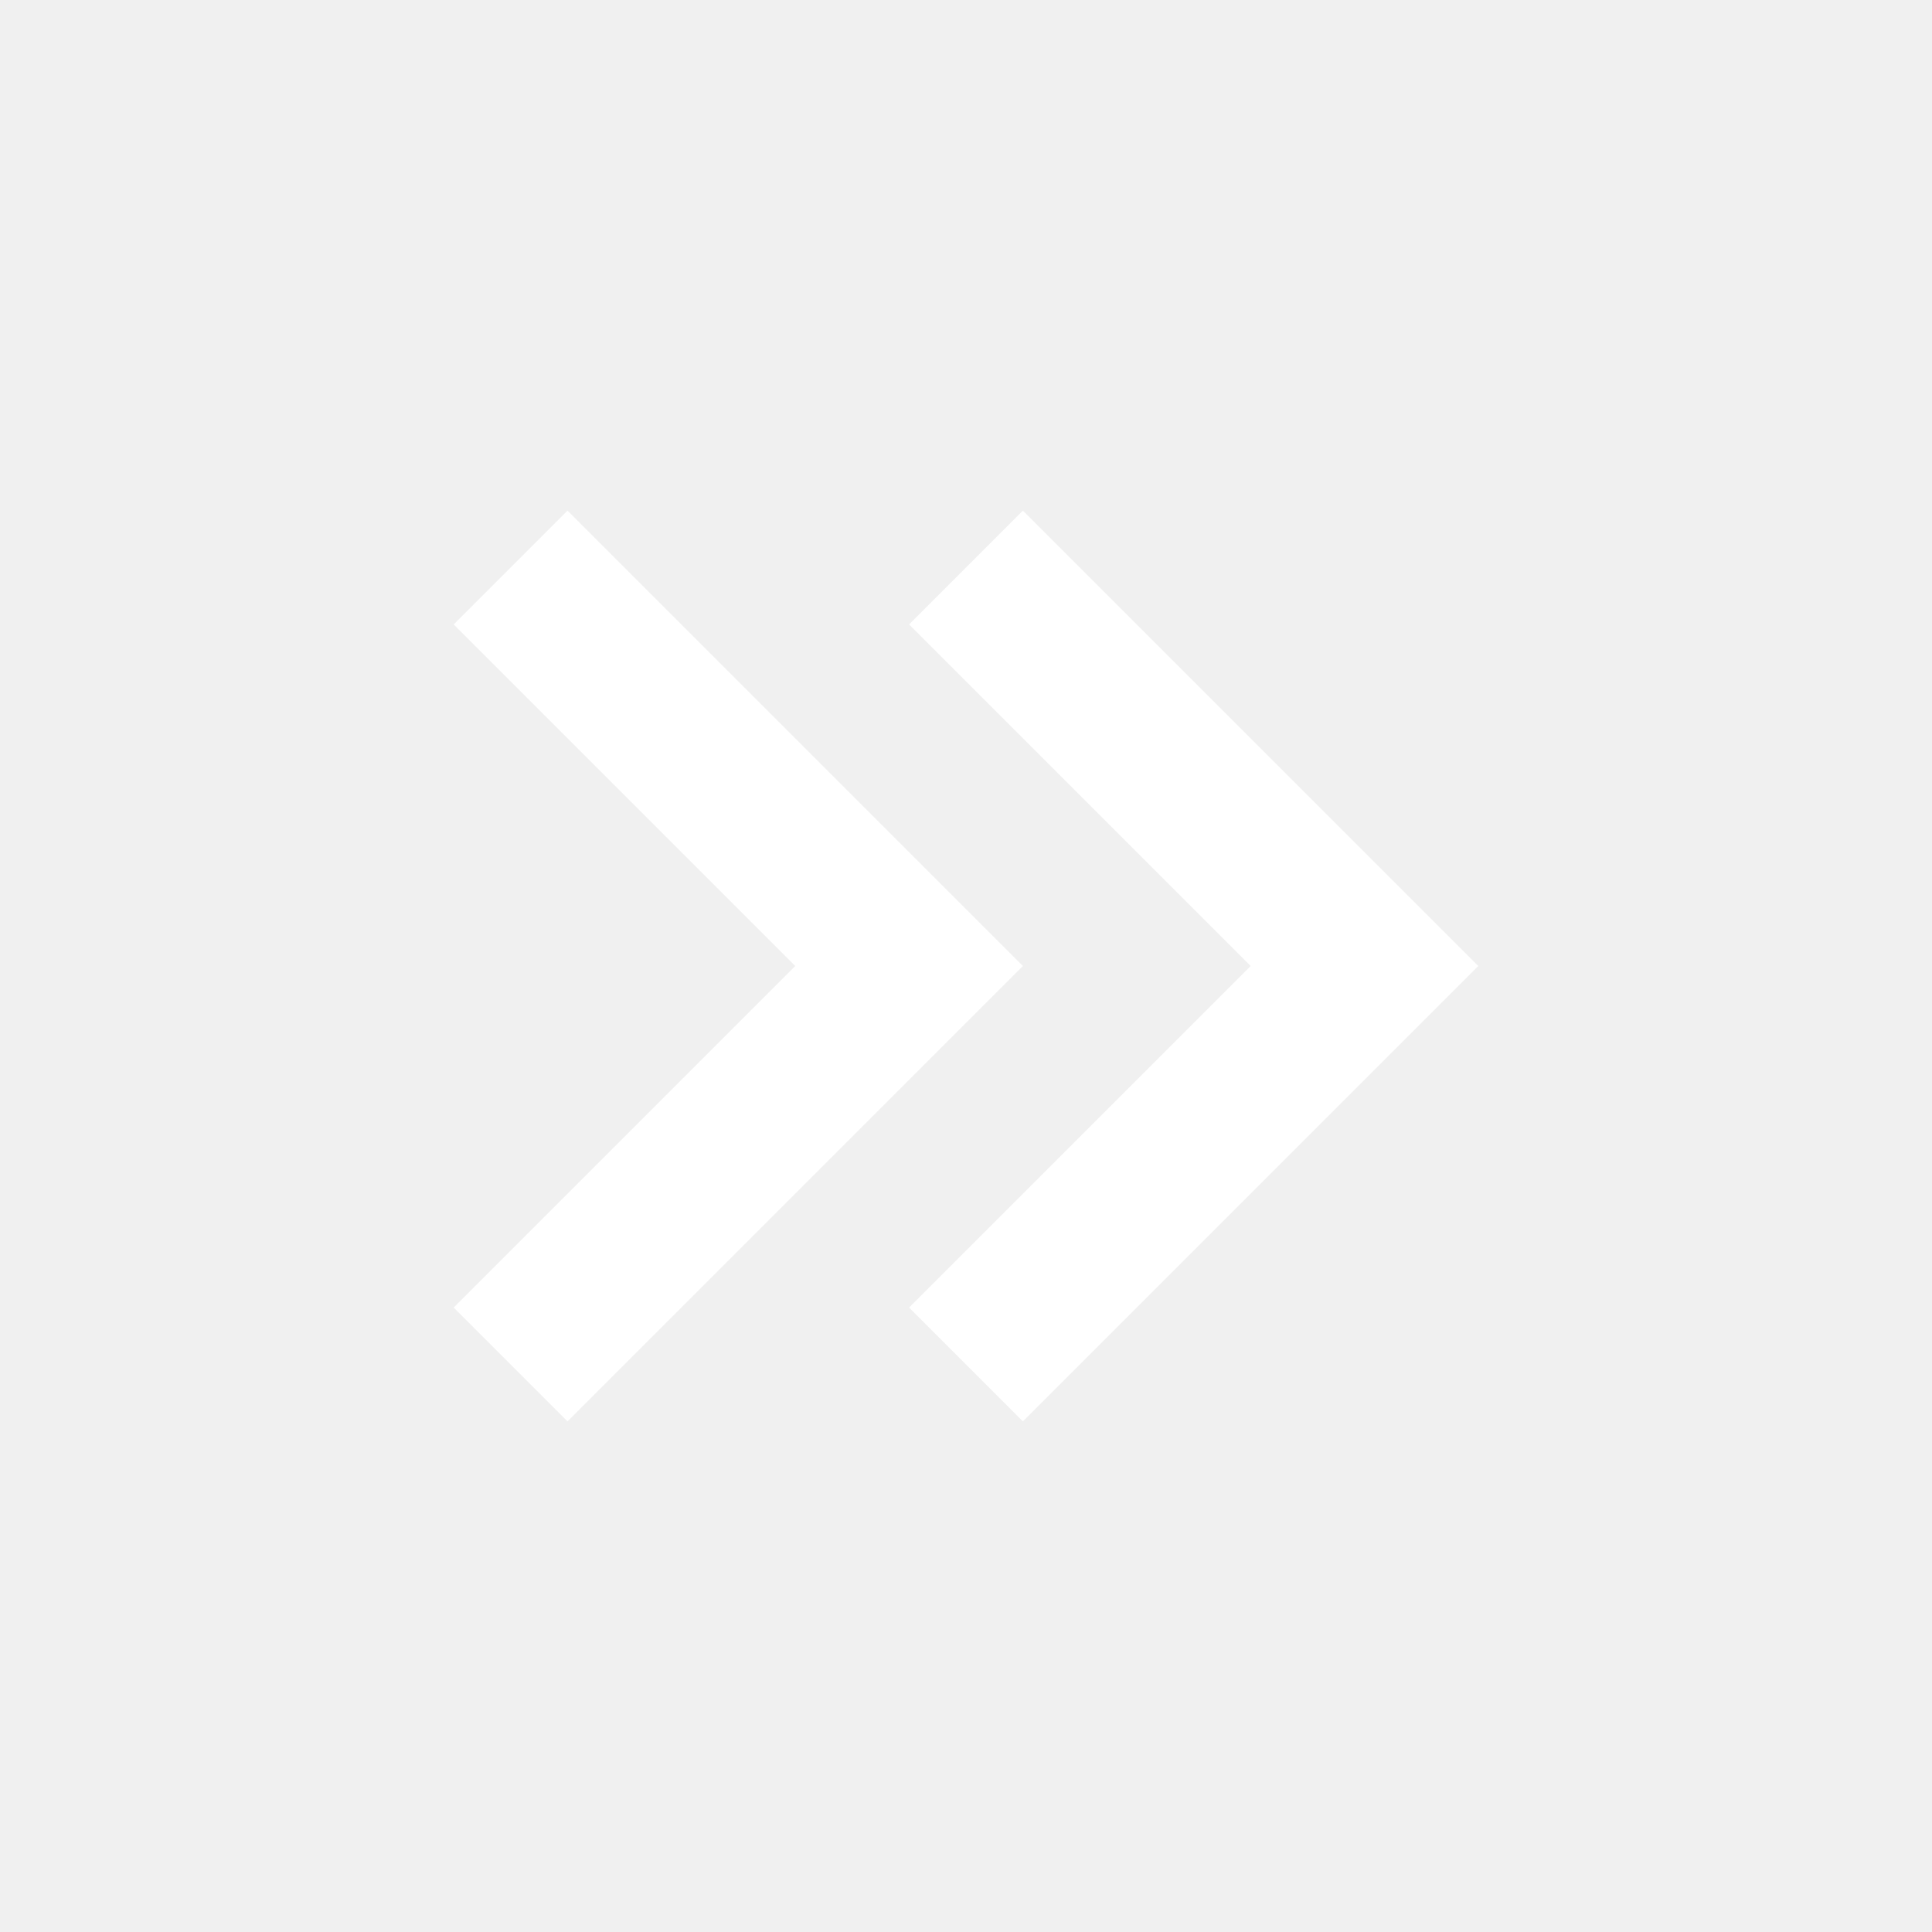
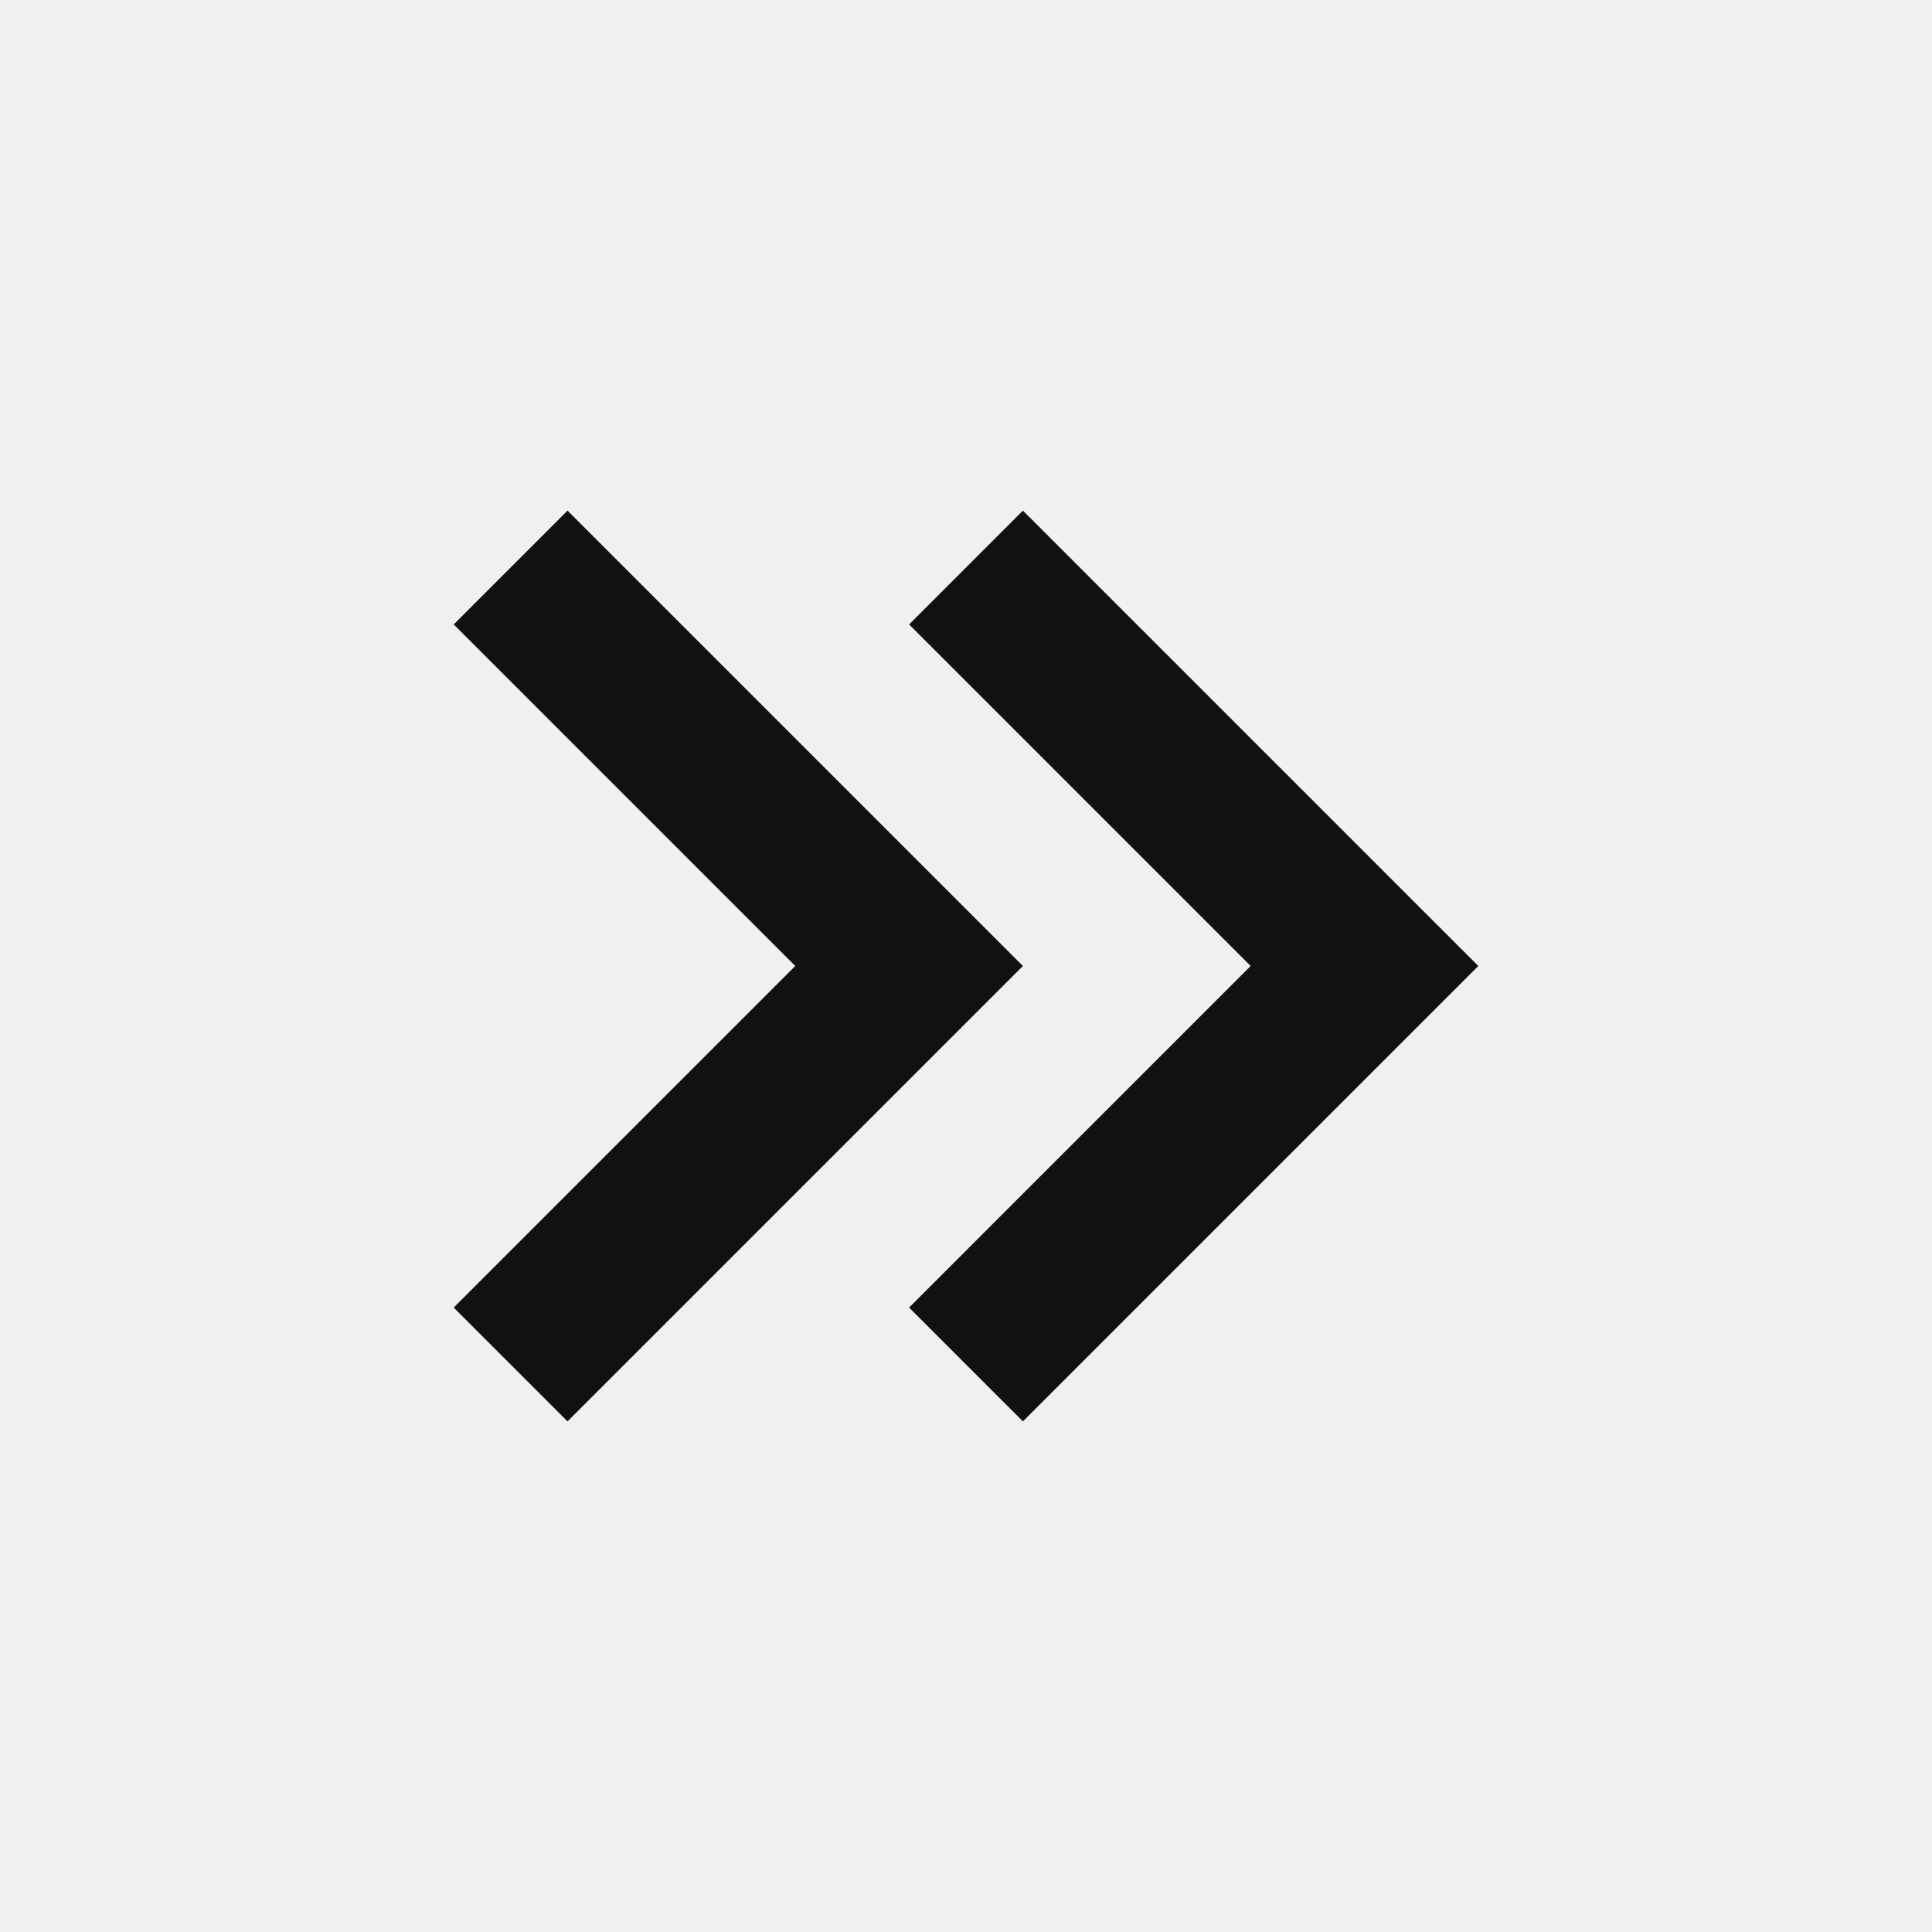
<svg xmlns="http://www.w3.org/2000/svg" width="24" height="24" viewBox="0 0 24 24" fill="none">
-   <path d="M5.636 7.757L7.05 6.343L12.707 12L7.05 17.657L5.636 16.243L9.879 12L5.636 7.757Z" fill="white" />
-   <path d="M12.707 6.343L11.293 7.757L15.536 12L11.293 16.243L12.707 17.657L18.364 12L12.707 6.343Z" fill="white" />
+   <path d="M5.636 7.757L7.05 6.343L12.707 12L7.05 17.657L5.636 16.243L9.879 12L5.636 7.757Z" fill="#111111" />
+   <path d="M12.707 6.343L11.293 7.757L15.536 12L11.293 16.243L12.707 17.657L18.364 12L12.707 6.343Z" fill="#111111" />
</svg>
